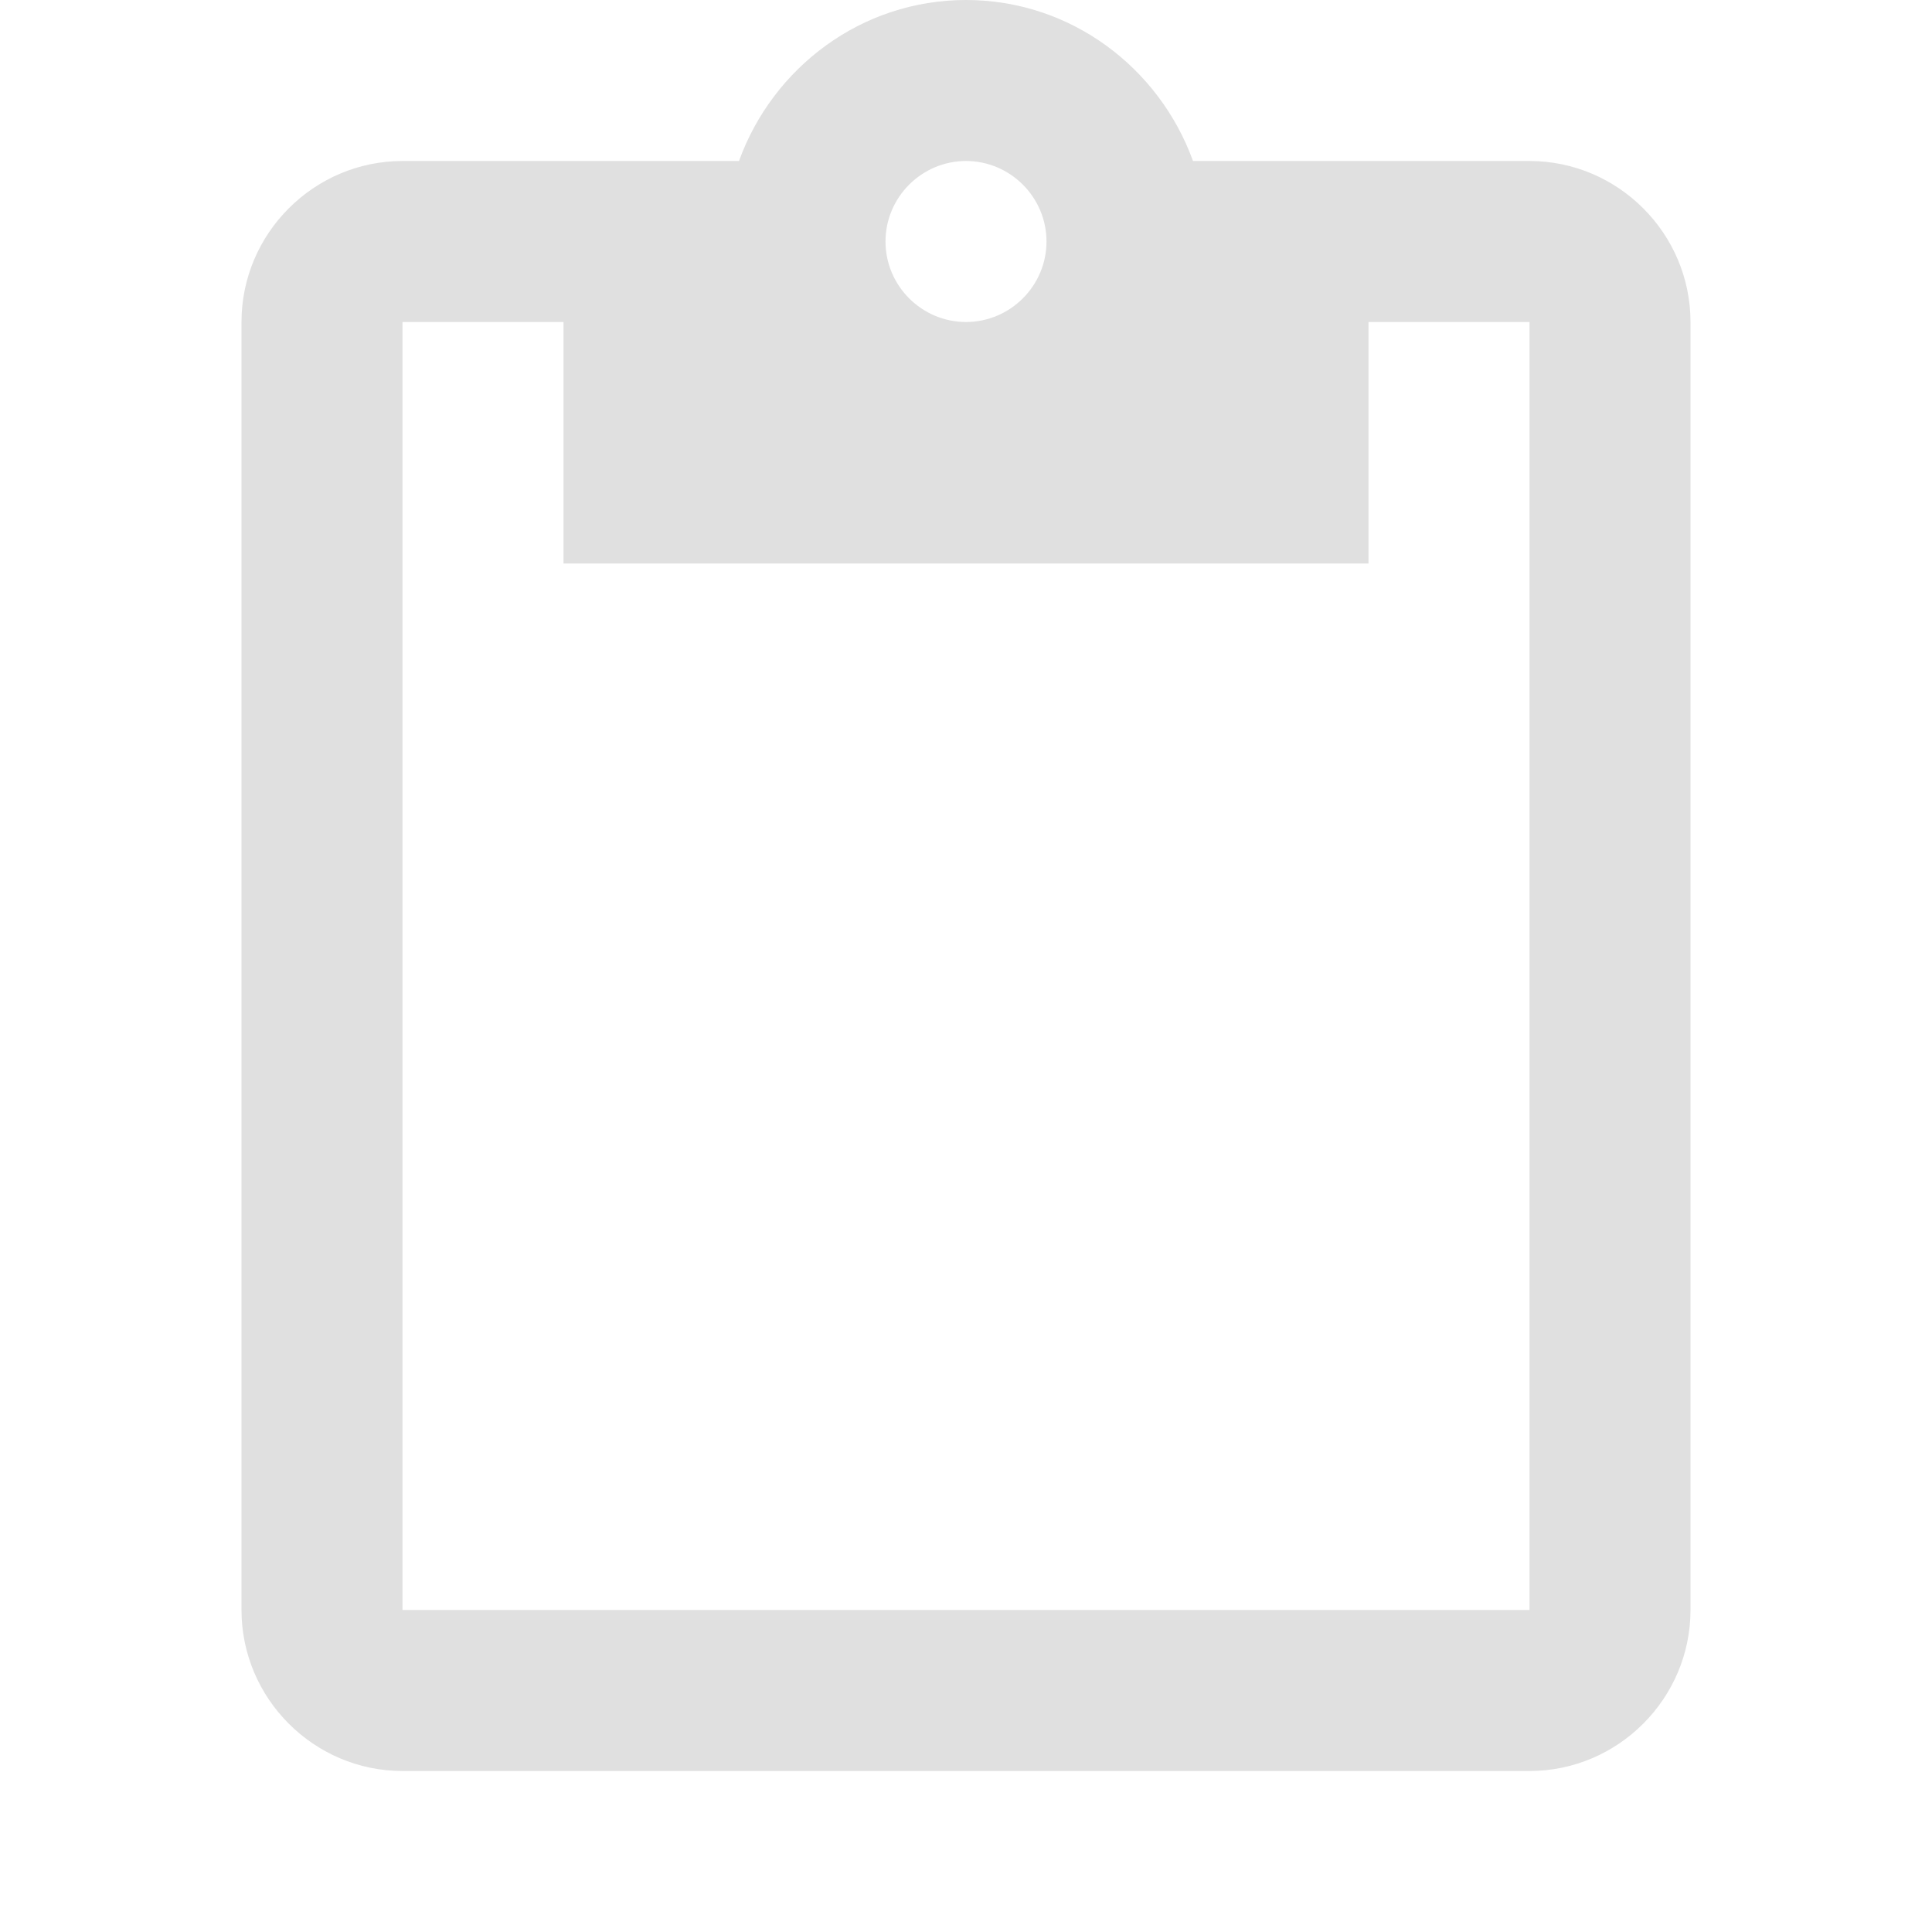
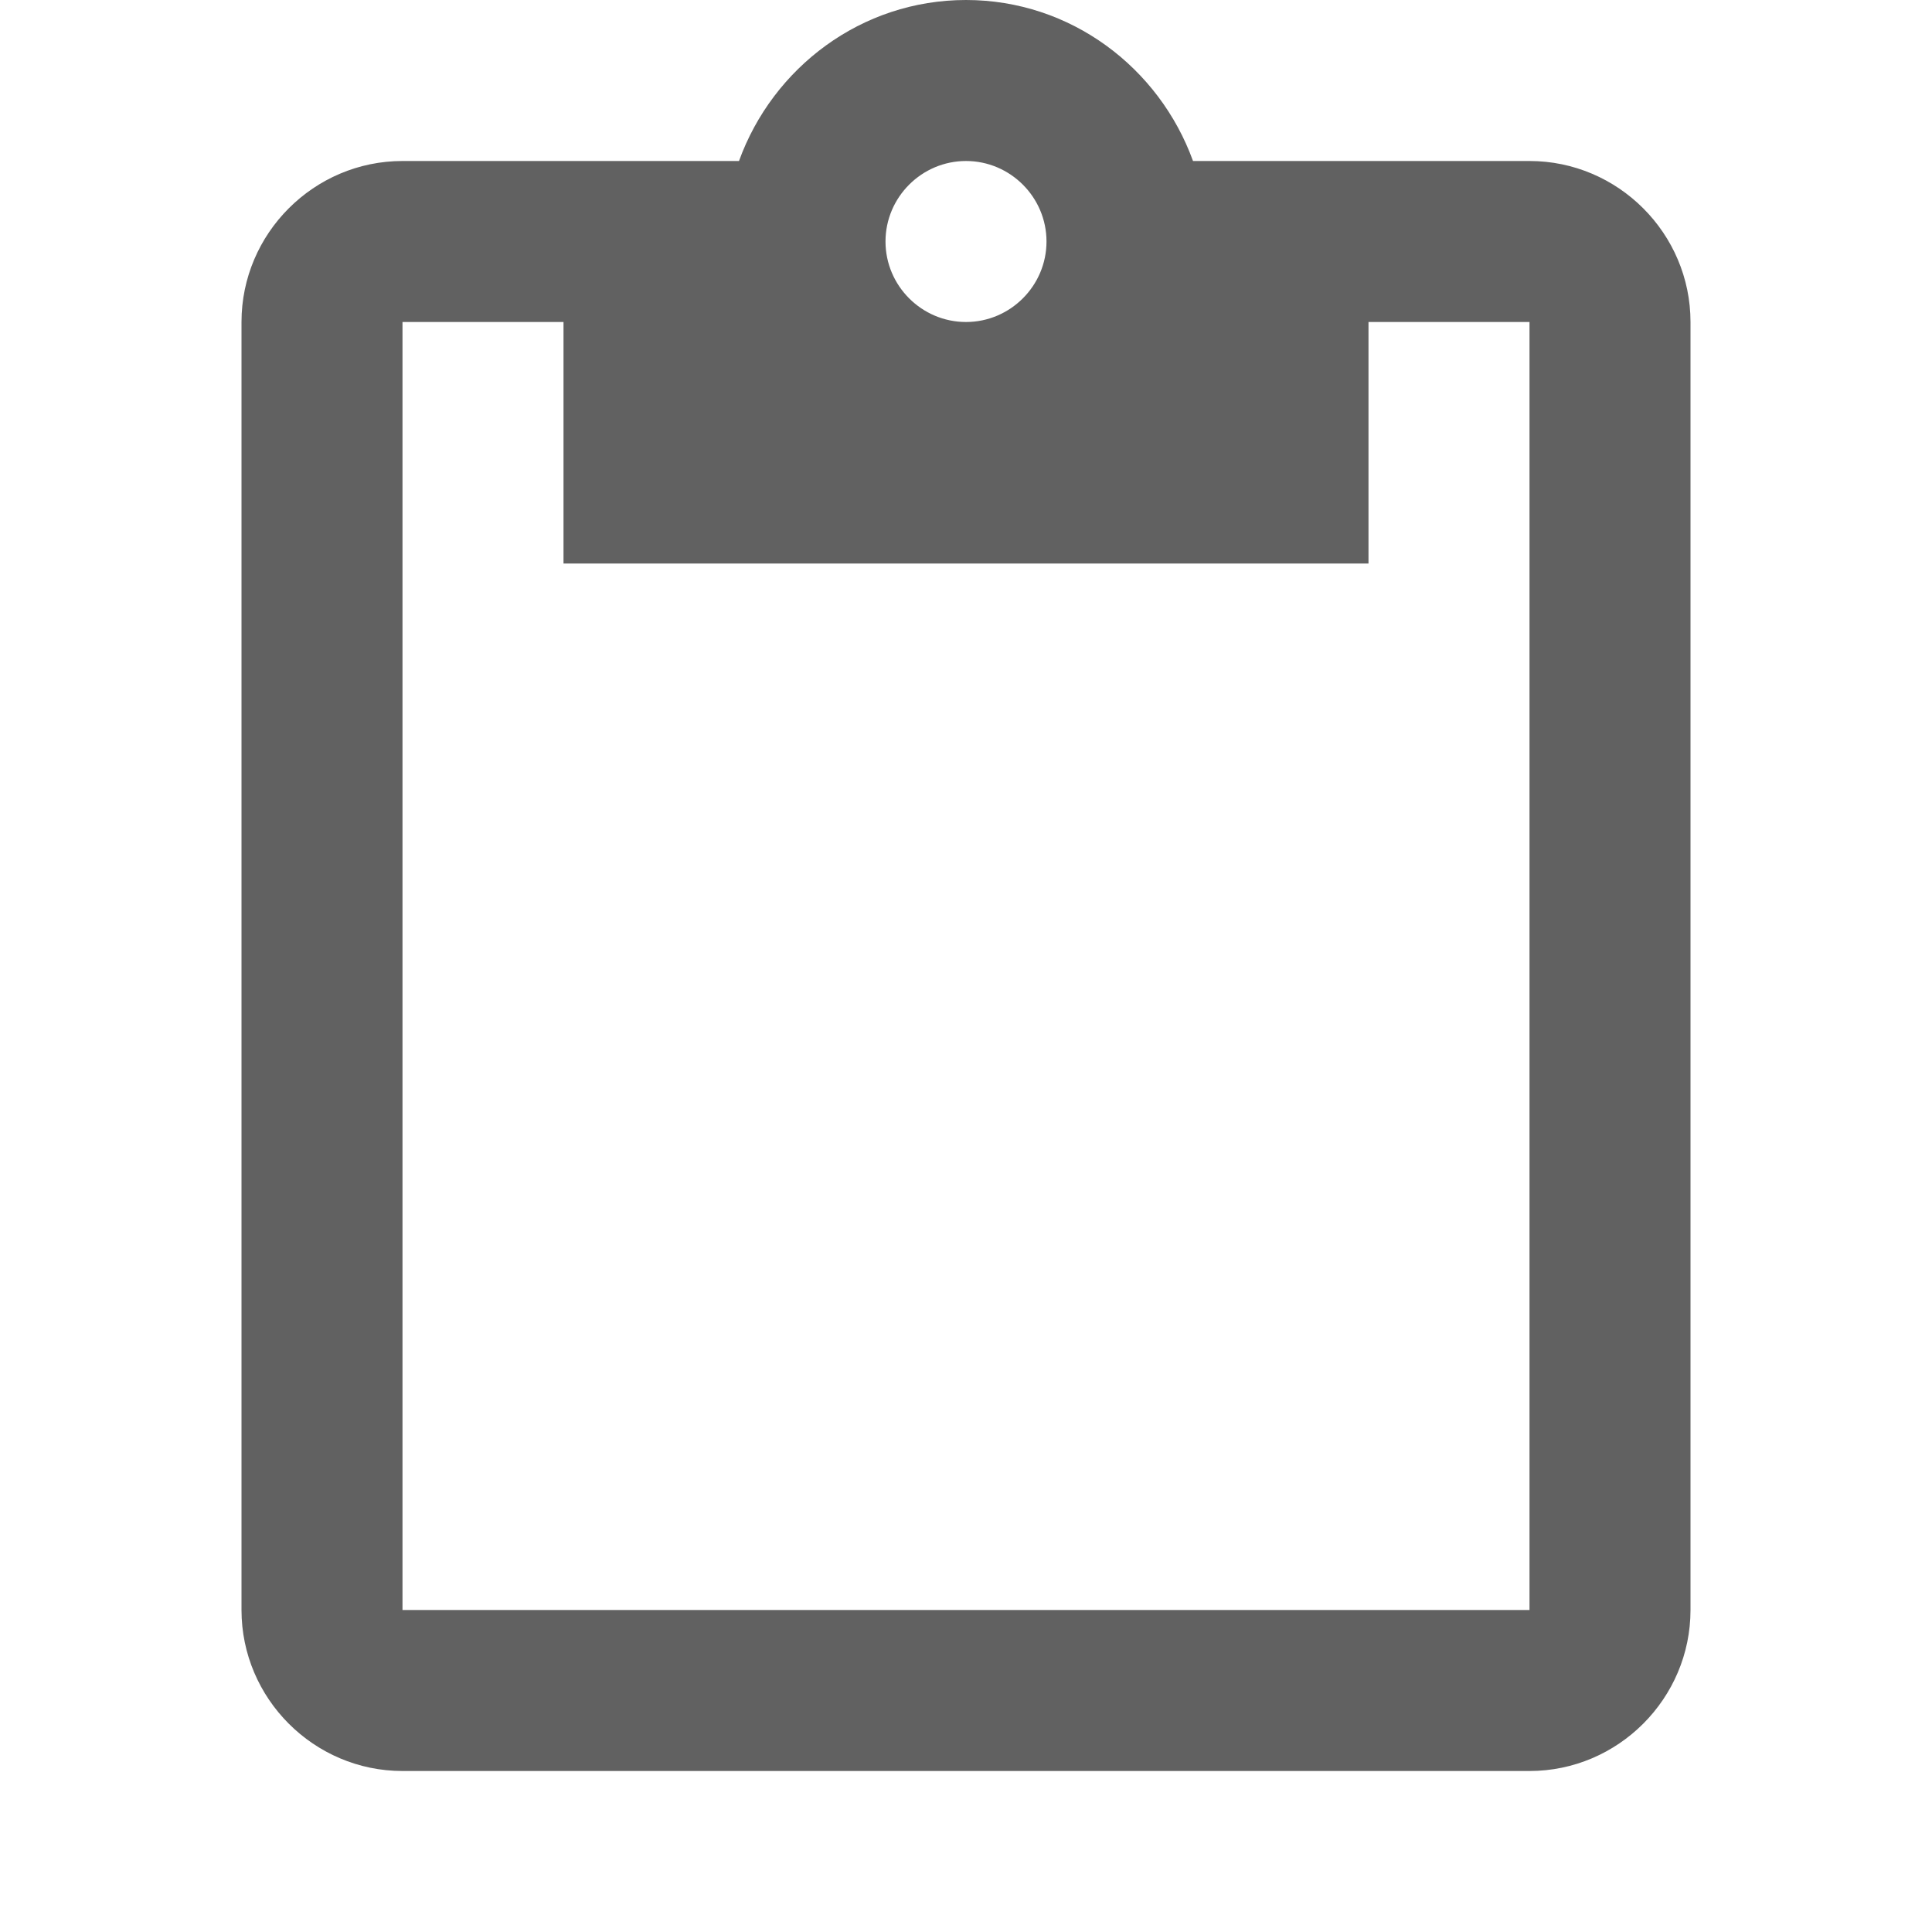
- <svg xmlns="http://www.w3.org/2000/svg" fill="#E0E0E0" height="18" viewBox="0 0 24 24" width="18">
+ <svg xmlns="http://www.w3.org/2000/svg" fill="#616161" height="18" viewBox="0 0 24 24" width="18">
  <path d="M19 2h-4.18C14.4.84 13.3 0 12 0c-1.3 0-2.4.84-2.82 2H5c-1.1 0-2 .9-2 2v16c0 1.1.9 2 2 2h14c1.1 0 2-.9 2-2V4c0-1.1-.9-2-2-2zm-7 0c.55 0 1 .45 1 1s-.45 1-1 1-1-.45-1-1 .45-1 1-1zm7 18H5V4h2v3h10V4h2v16z" />
  <path d="M0 0h24v24H0z" fill="none" />
</svg>
